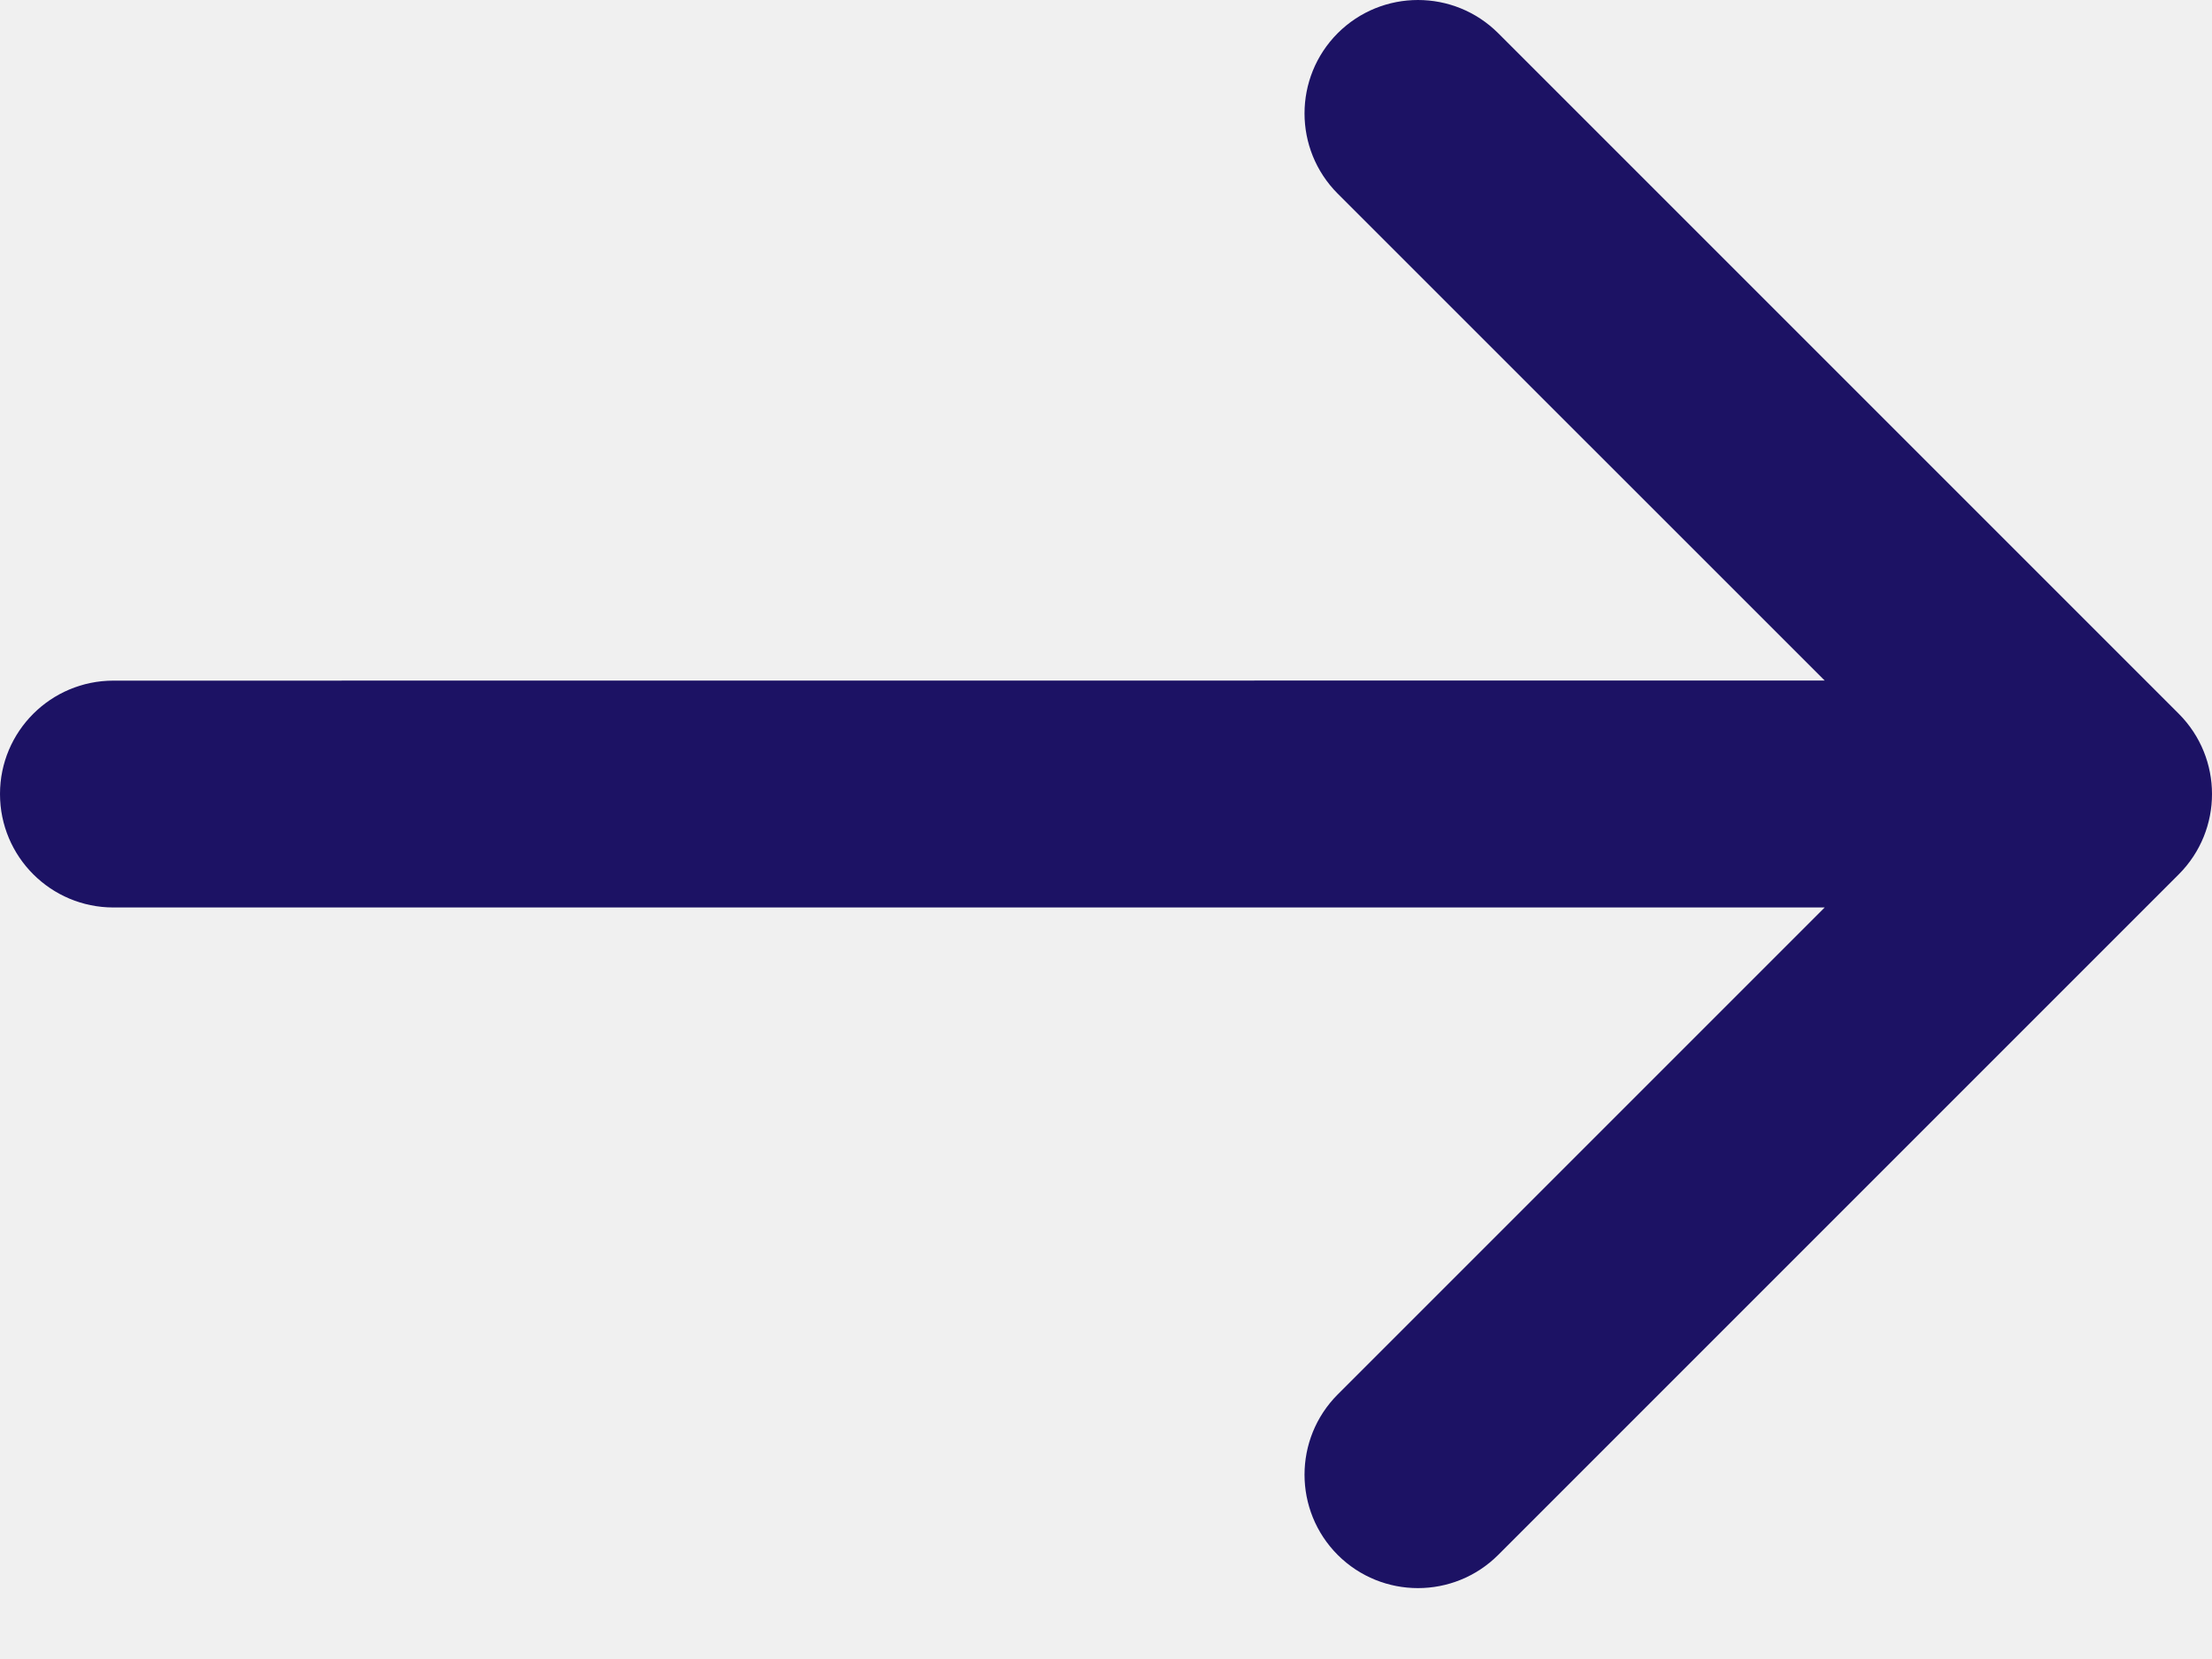
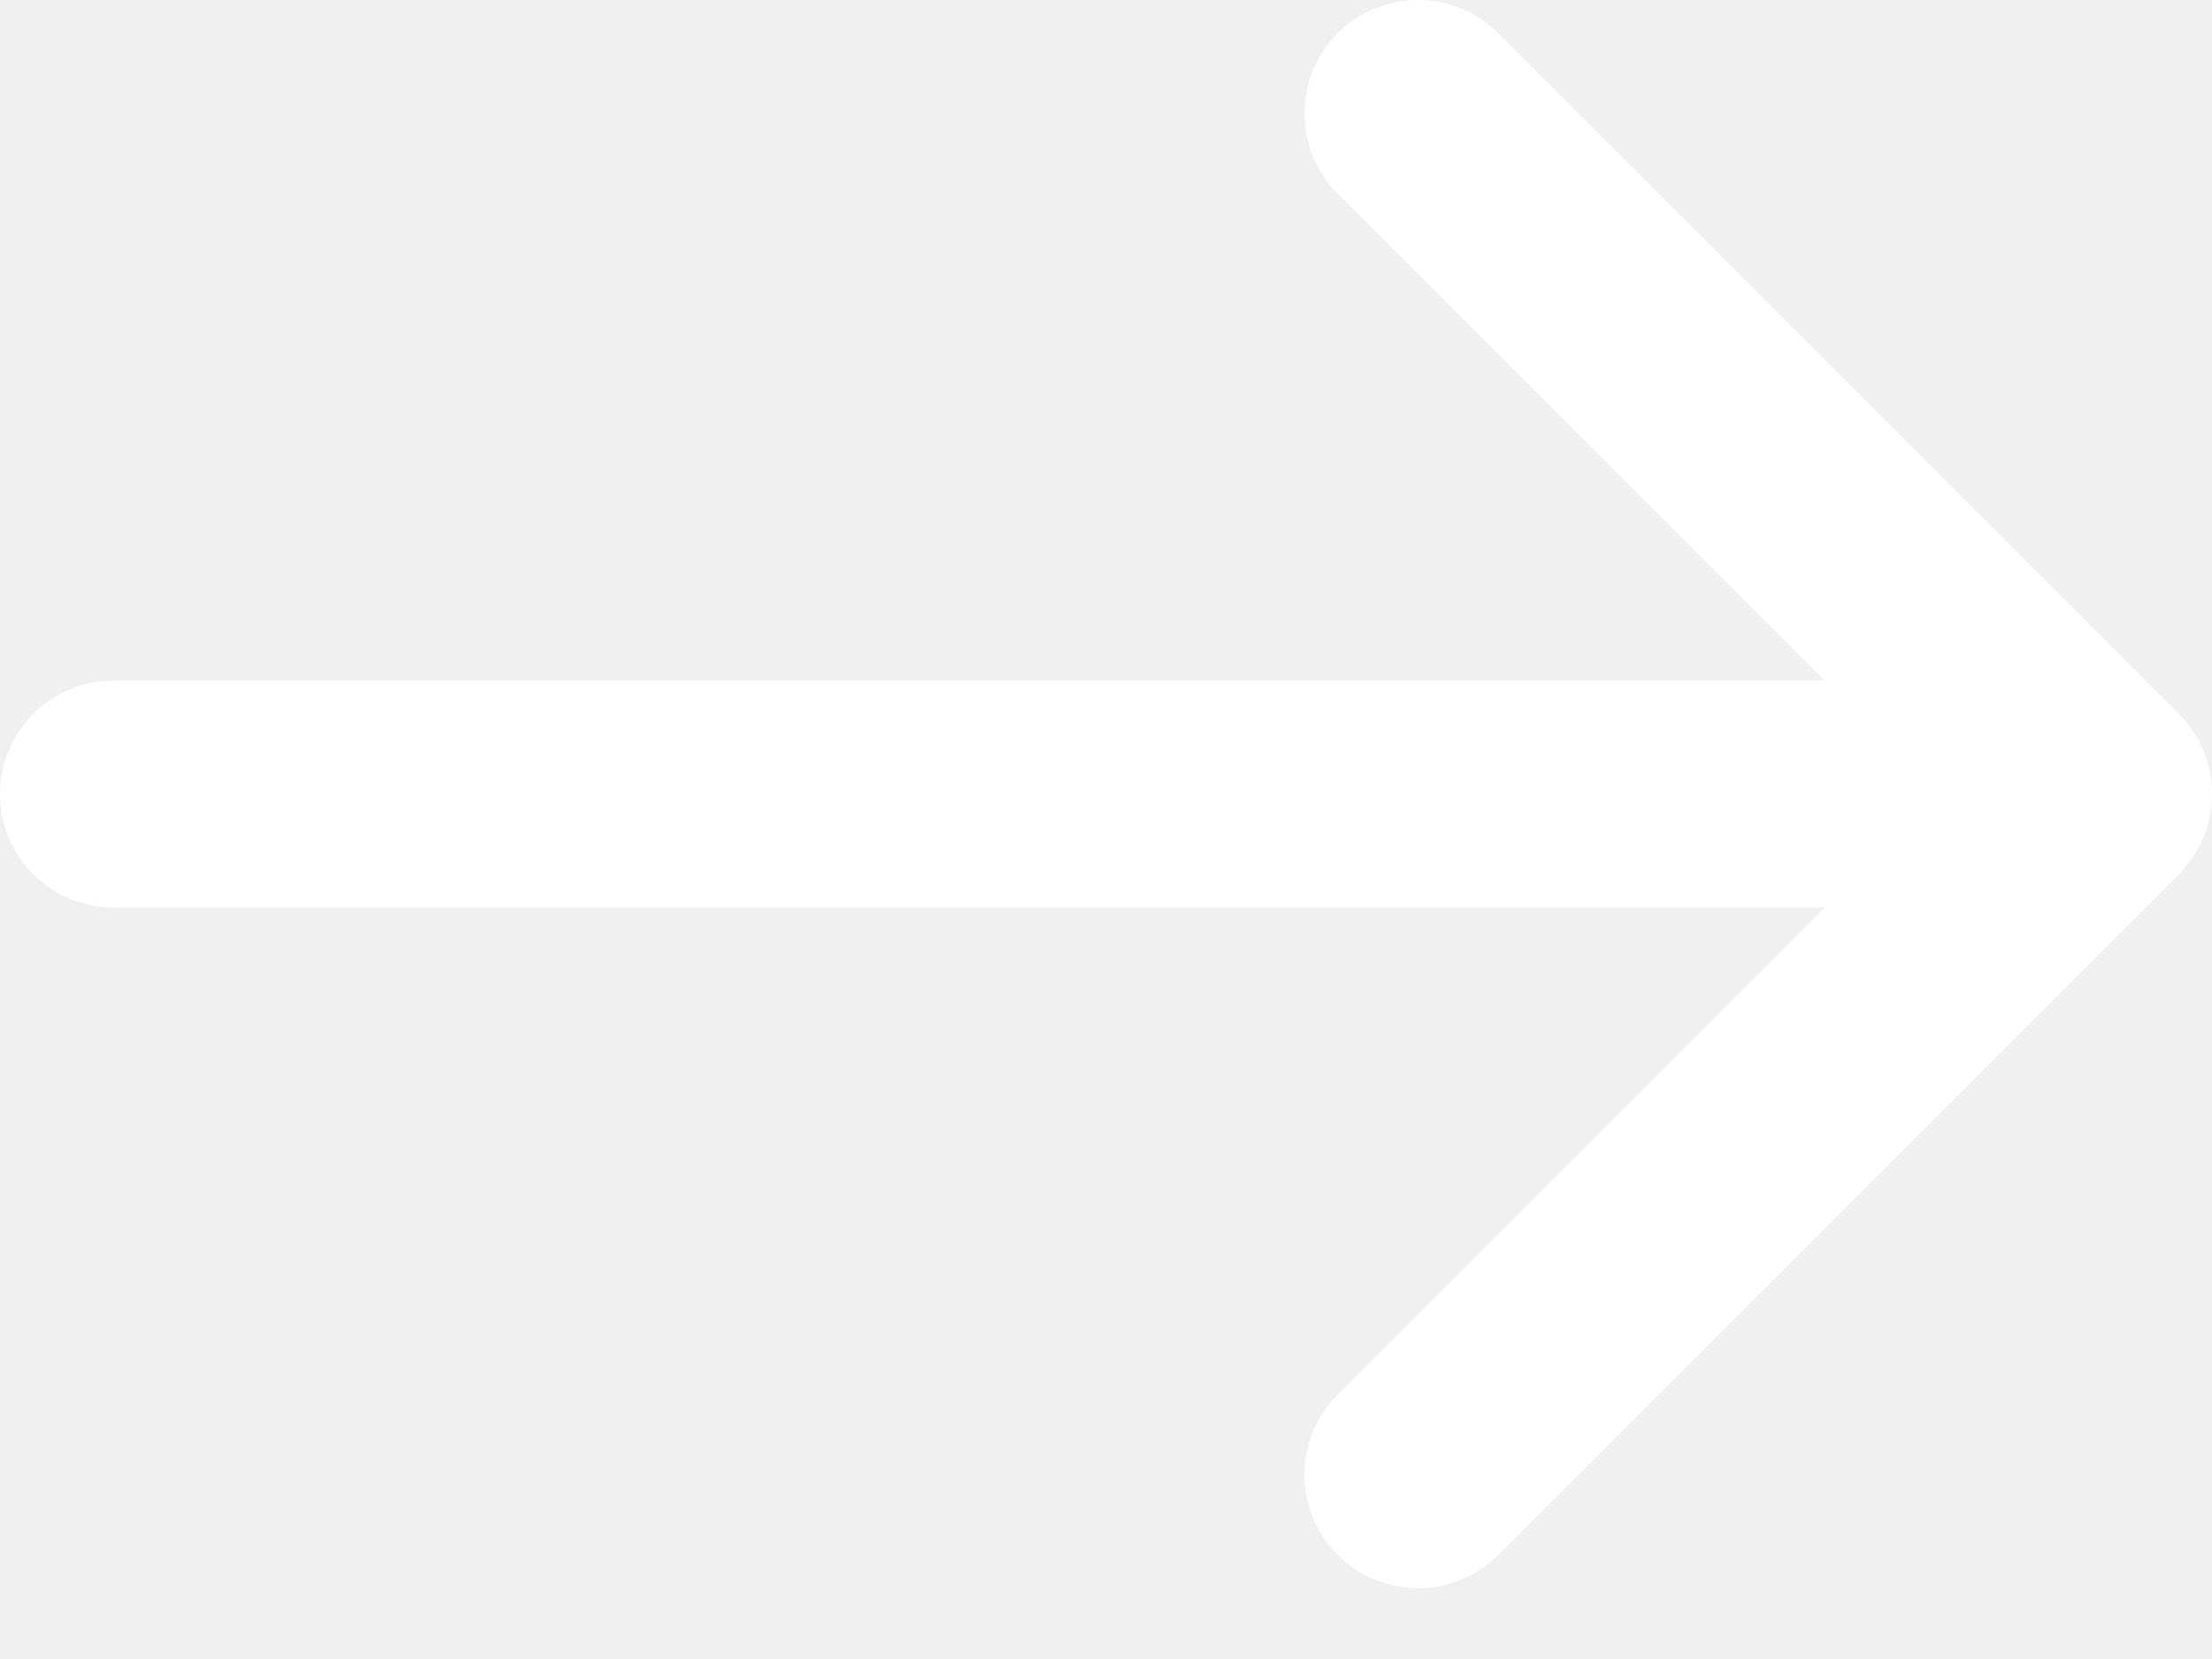
<svg xmlns="http://www.w3.org/2000/svg" width="20px" height="15px" viewBox="0 0 20 15" version="1.1">
  <g id="Landing-Page" stroke="none" stroke-width="1" fill="none" fill-rule="evenodd">
-     <g id="Landing-page-design" transform="translate(-1362, -3102)" fill="#1C1264" fill-rule="nonzero">
+     <g id="Landing-page-design" transform="translate(-1362, -3102)" fill="#fff" fill-rule="nonzero">
      <g id="Group-48" transform="translate(0, 2700)">
        <g id="Group-40" transform="translate(1190, 341)">
          <g id="Group-30">
            <g id="Group-36" transform="translate(20, 27)">
              <g id="Group-35">
                <g id="Glyph-/-arrows-/-action-/-white" transform="translate(152, 31)">
                  <path d="M13.546,3.3 L19.7,9.454 C20.1,9.855 20.1,10.504 19.7,10.905 L19.7,10.905 L13.546,17.059 C13.145,17.459 12.496,17.459 12.095,17.059 C11.695,16.658 11.695,16.009 12.095,15.608 L12.095,15.608 L16.498,11.205 L1.026,11.205 C0.459,11.205 0,10.746 0,10.179 C0,9.613 0.459,9.154 1.026,9.154 L16.498,9.153 L12.095,4.751 C11.695,4.35 11.695,3.701 12.095,3.3 C12.496,2.9 13.145,2.9 13.546,3.3 Z" id="Combined-Shape" />
                </g>
              </g>
            </g>
          </g>
        </g>
      </g>
    </g>
  </g>
</svg>
